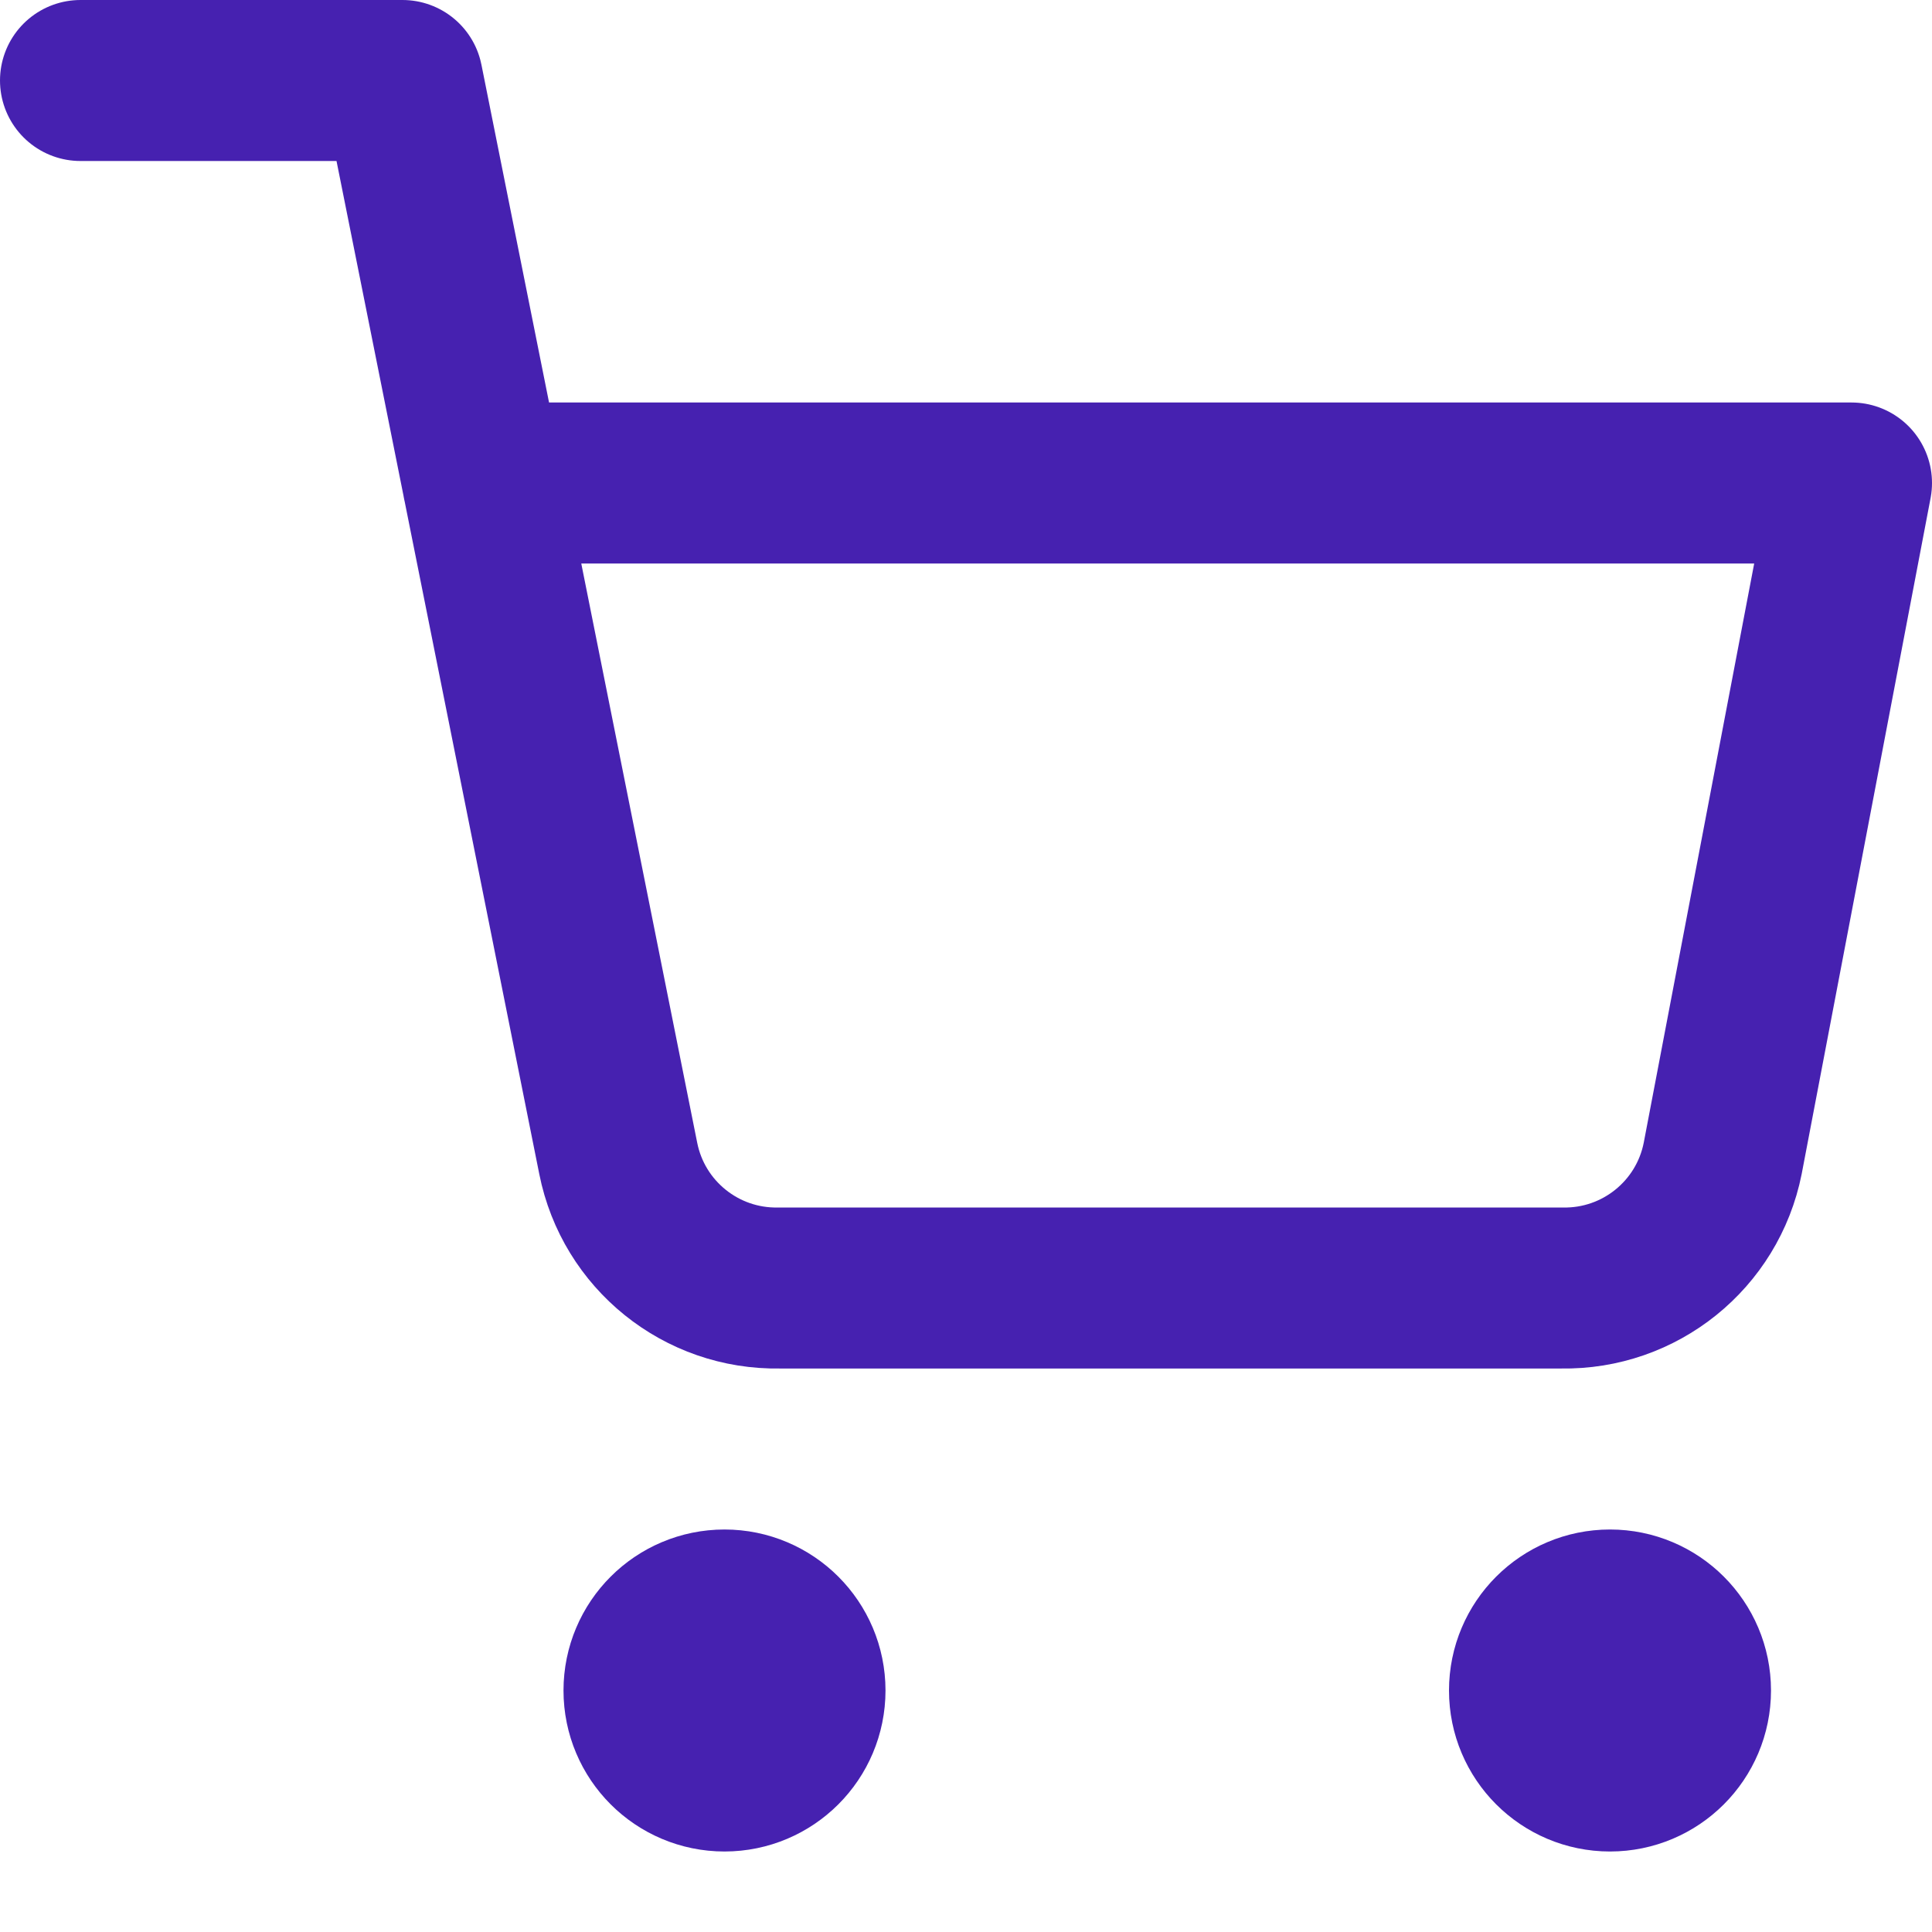
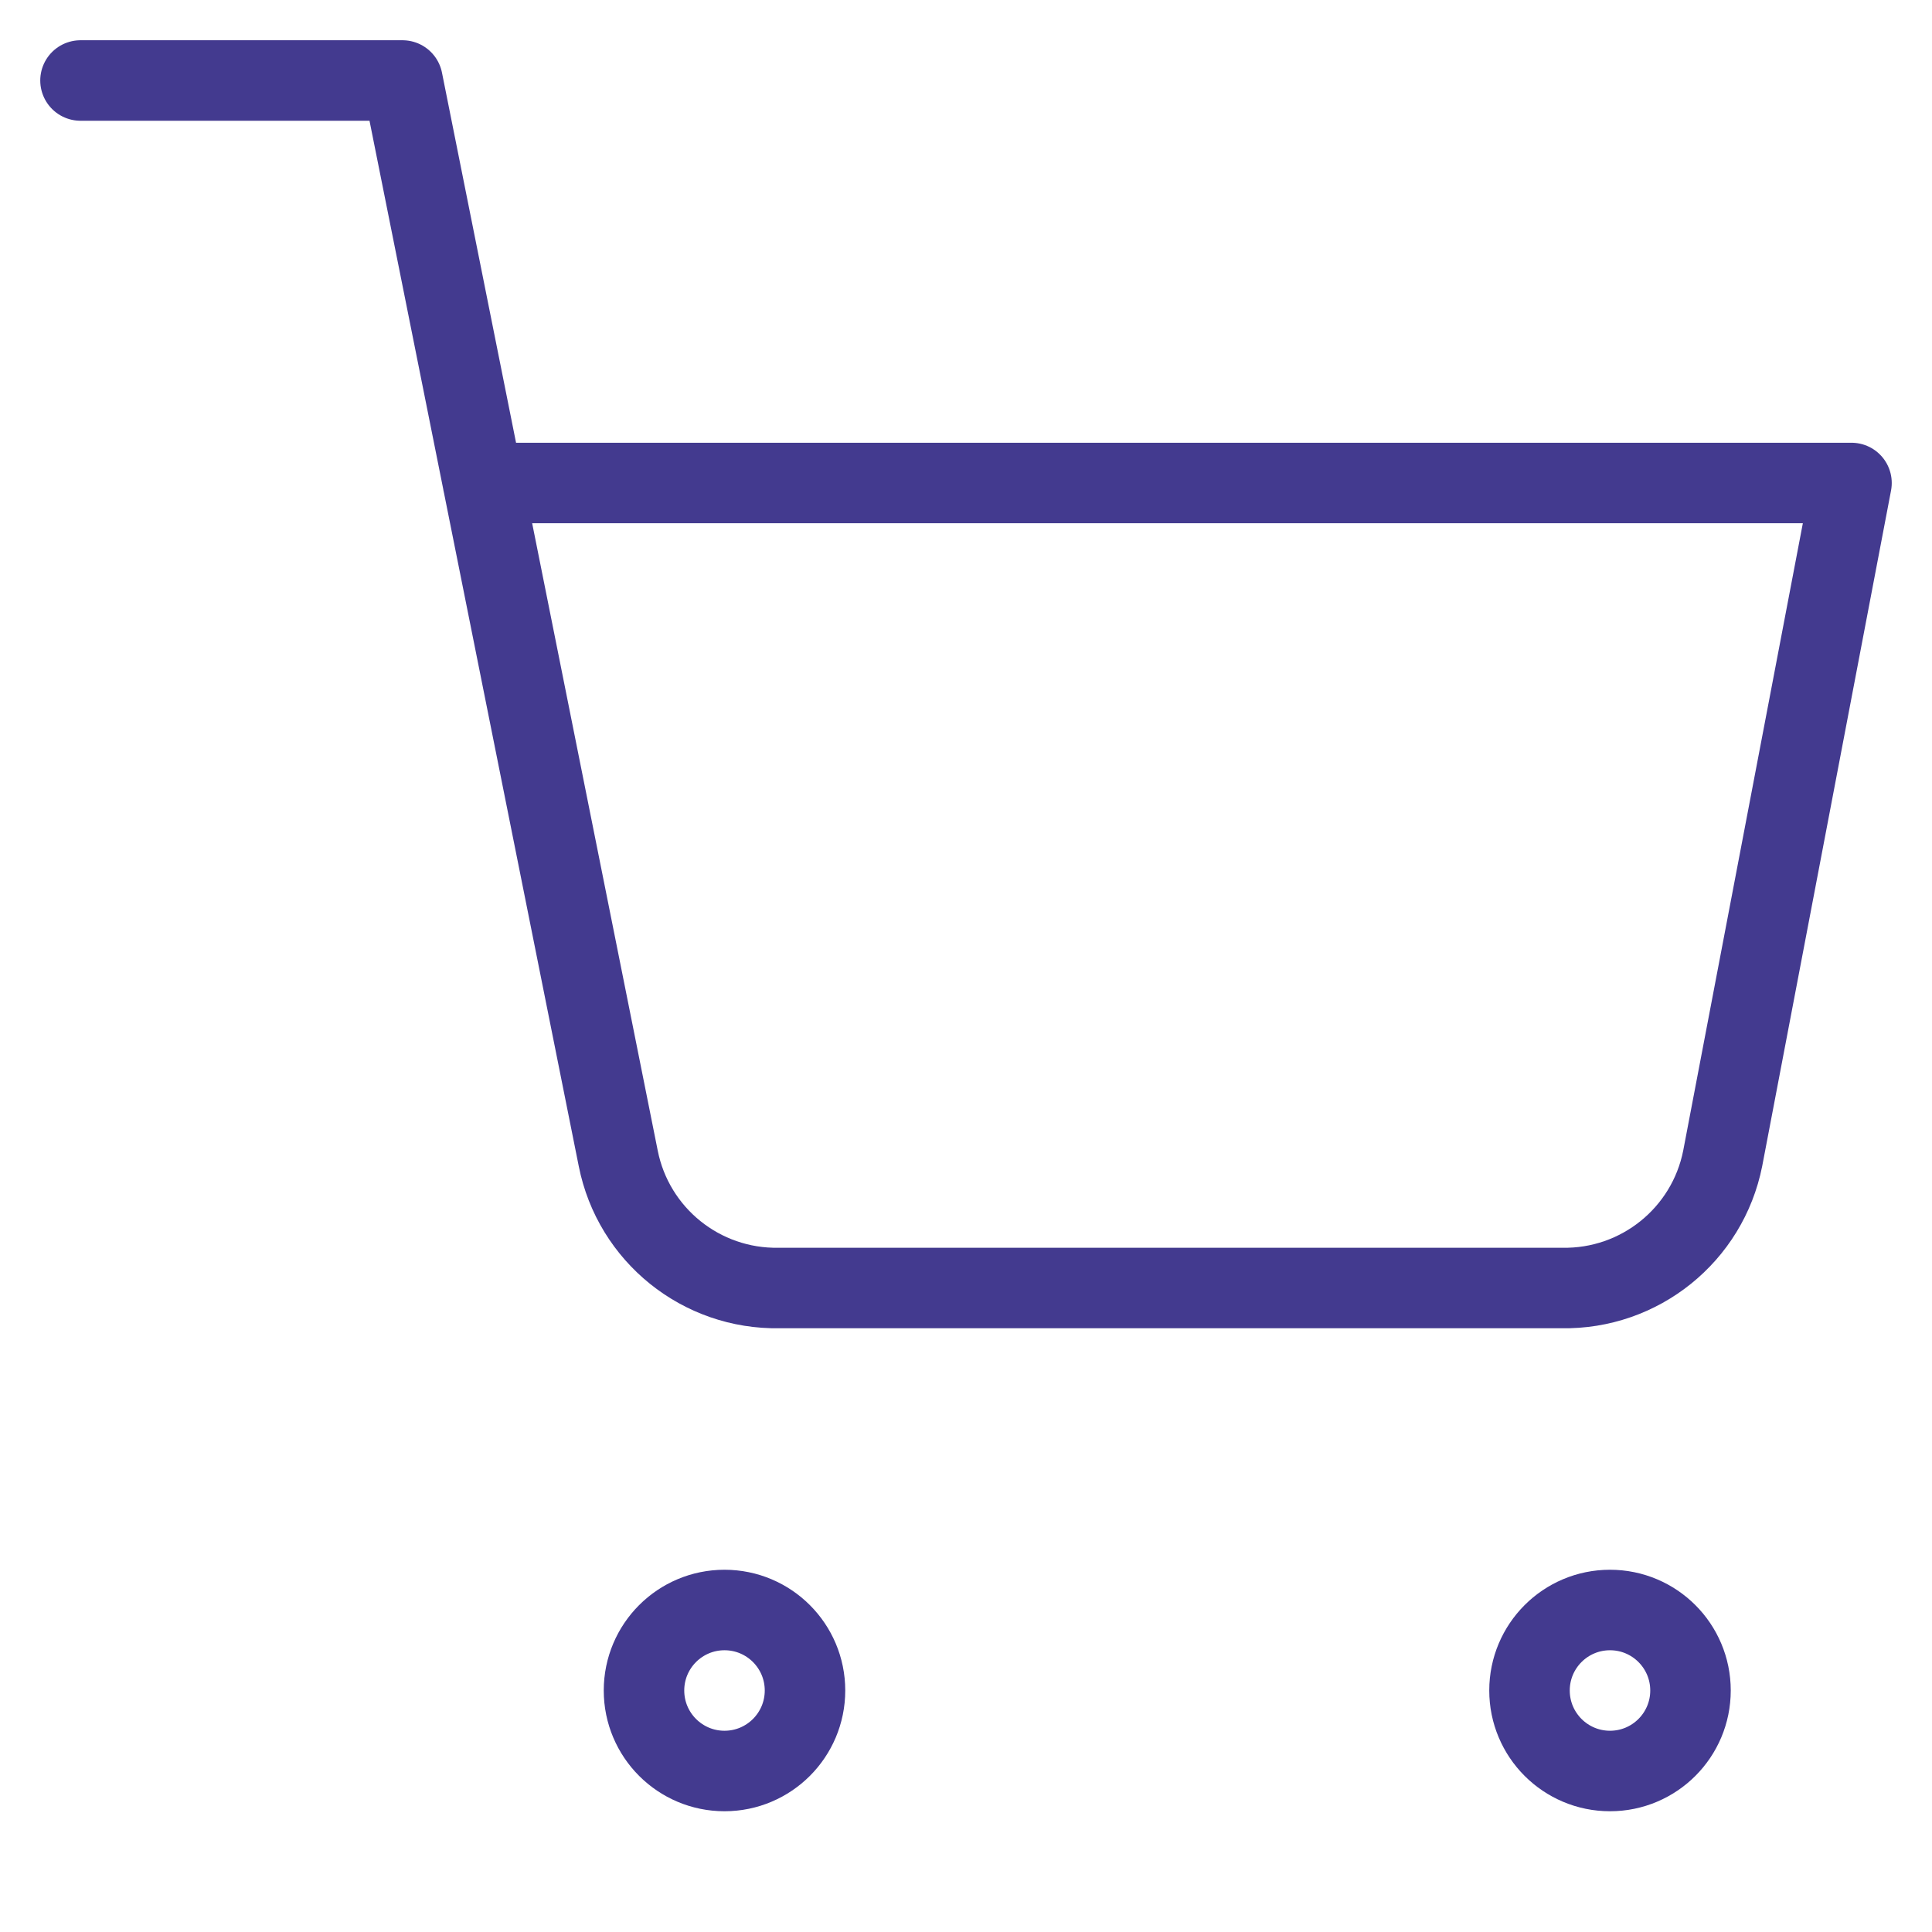
- <svg xmlns="http://www.w3.org/2000/svg" width="20" height="20" viewBox="0 0 24 24" fill="none" stroke="#4621b0" stroke-width="2" stroke-linecap="round" stroke-linejoin="round" class="feather feather-shopping-cart">
+ <svg xmlns="http://www.w3.org/2000/svg" width="100" height="100" viewBox="0 0 24 24" fill="none" stroke="#433A8F" stroke-width="1" stroke-linecap="round" stroke-linejoin="round" class="feather feather-shopping-cart">
  <circle cx="9" cy="21" r="1" />
  <circle cx="20" cy="21" r="1" />
  <path d="M1 1h4l2.68 13.39a2 2 0 0 0 2 1.61h9.72a2 2 0 0 0 2-1.61L23 6H6" />
</svg>
